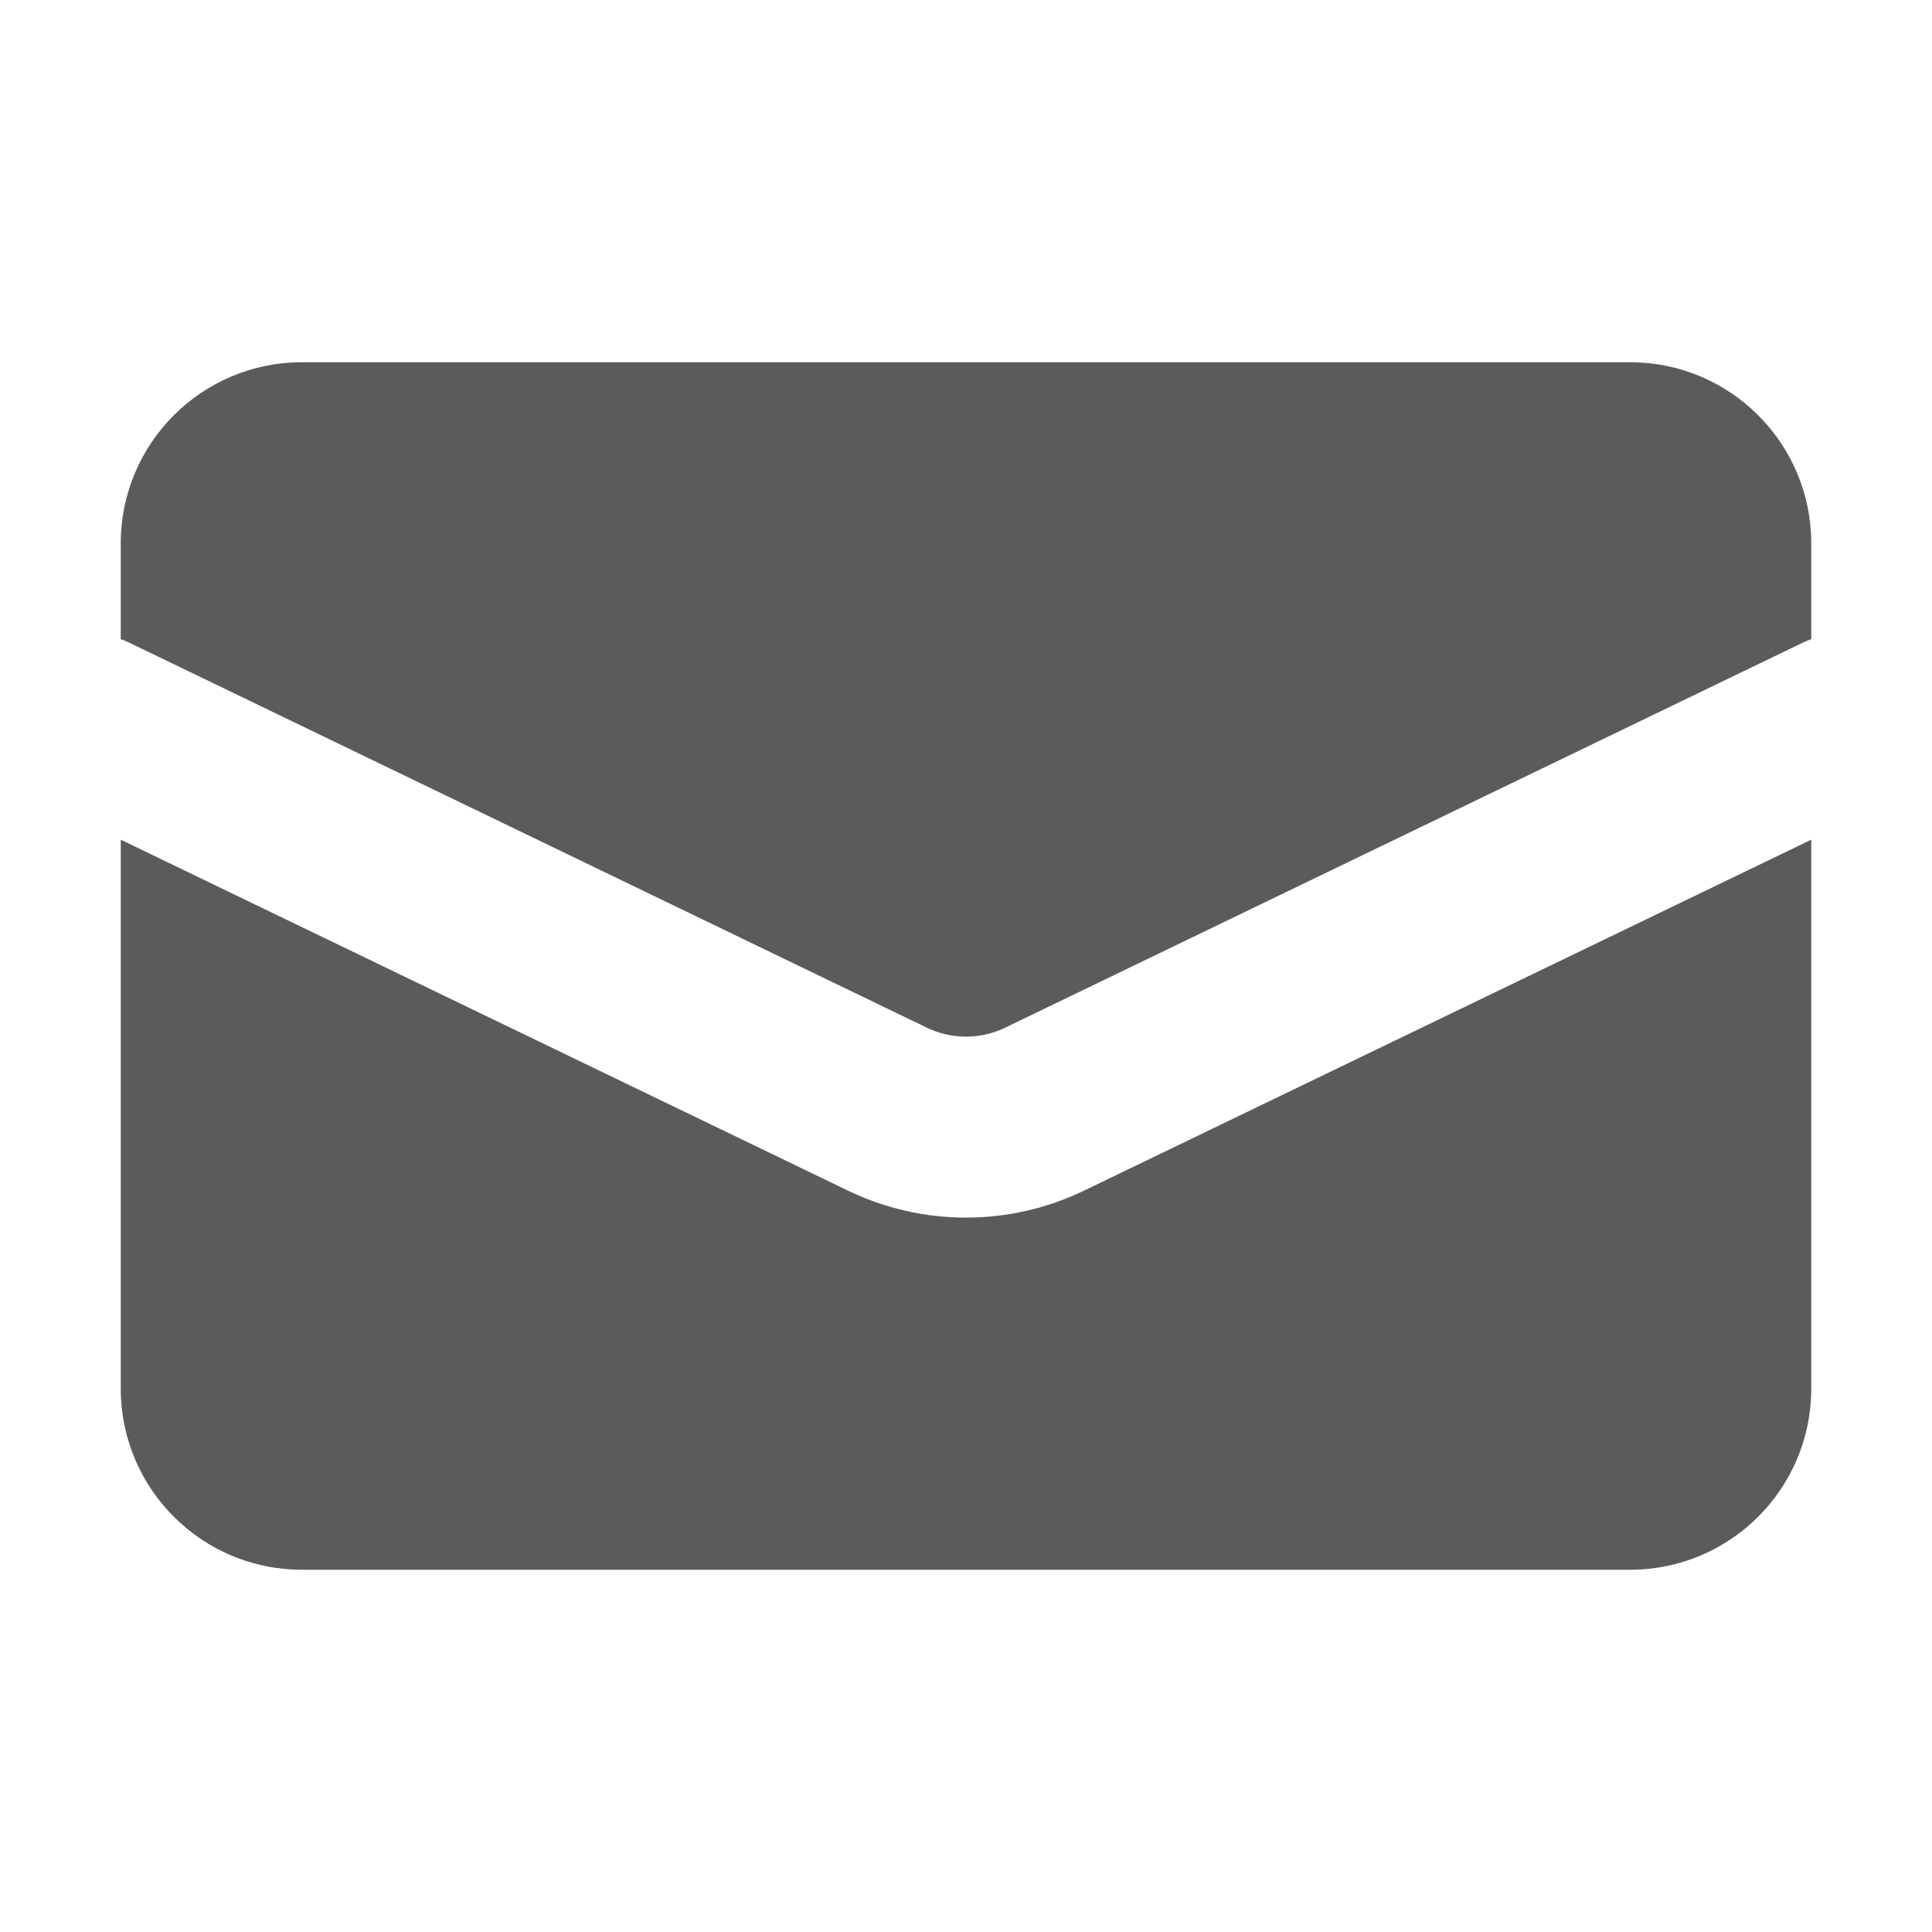
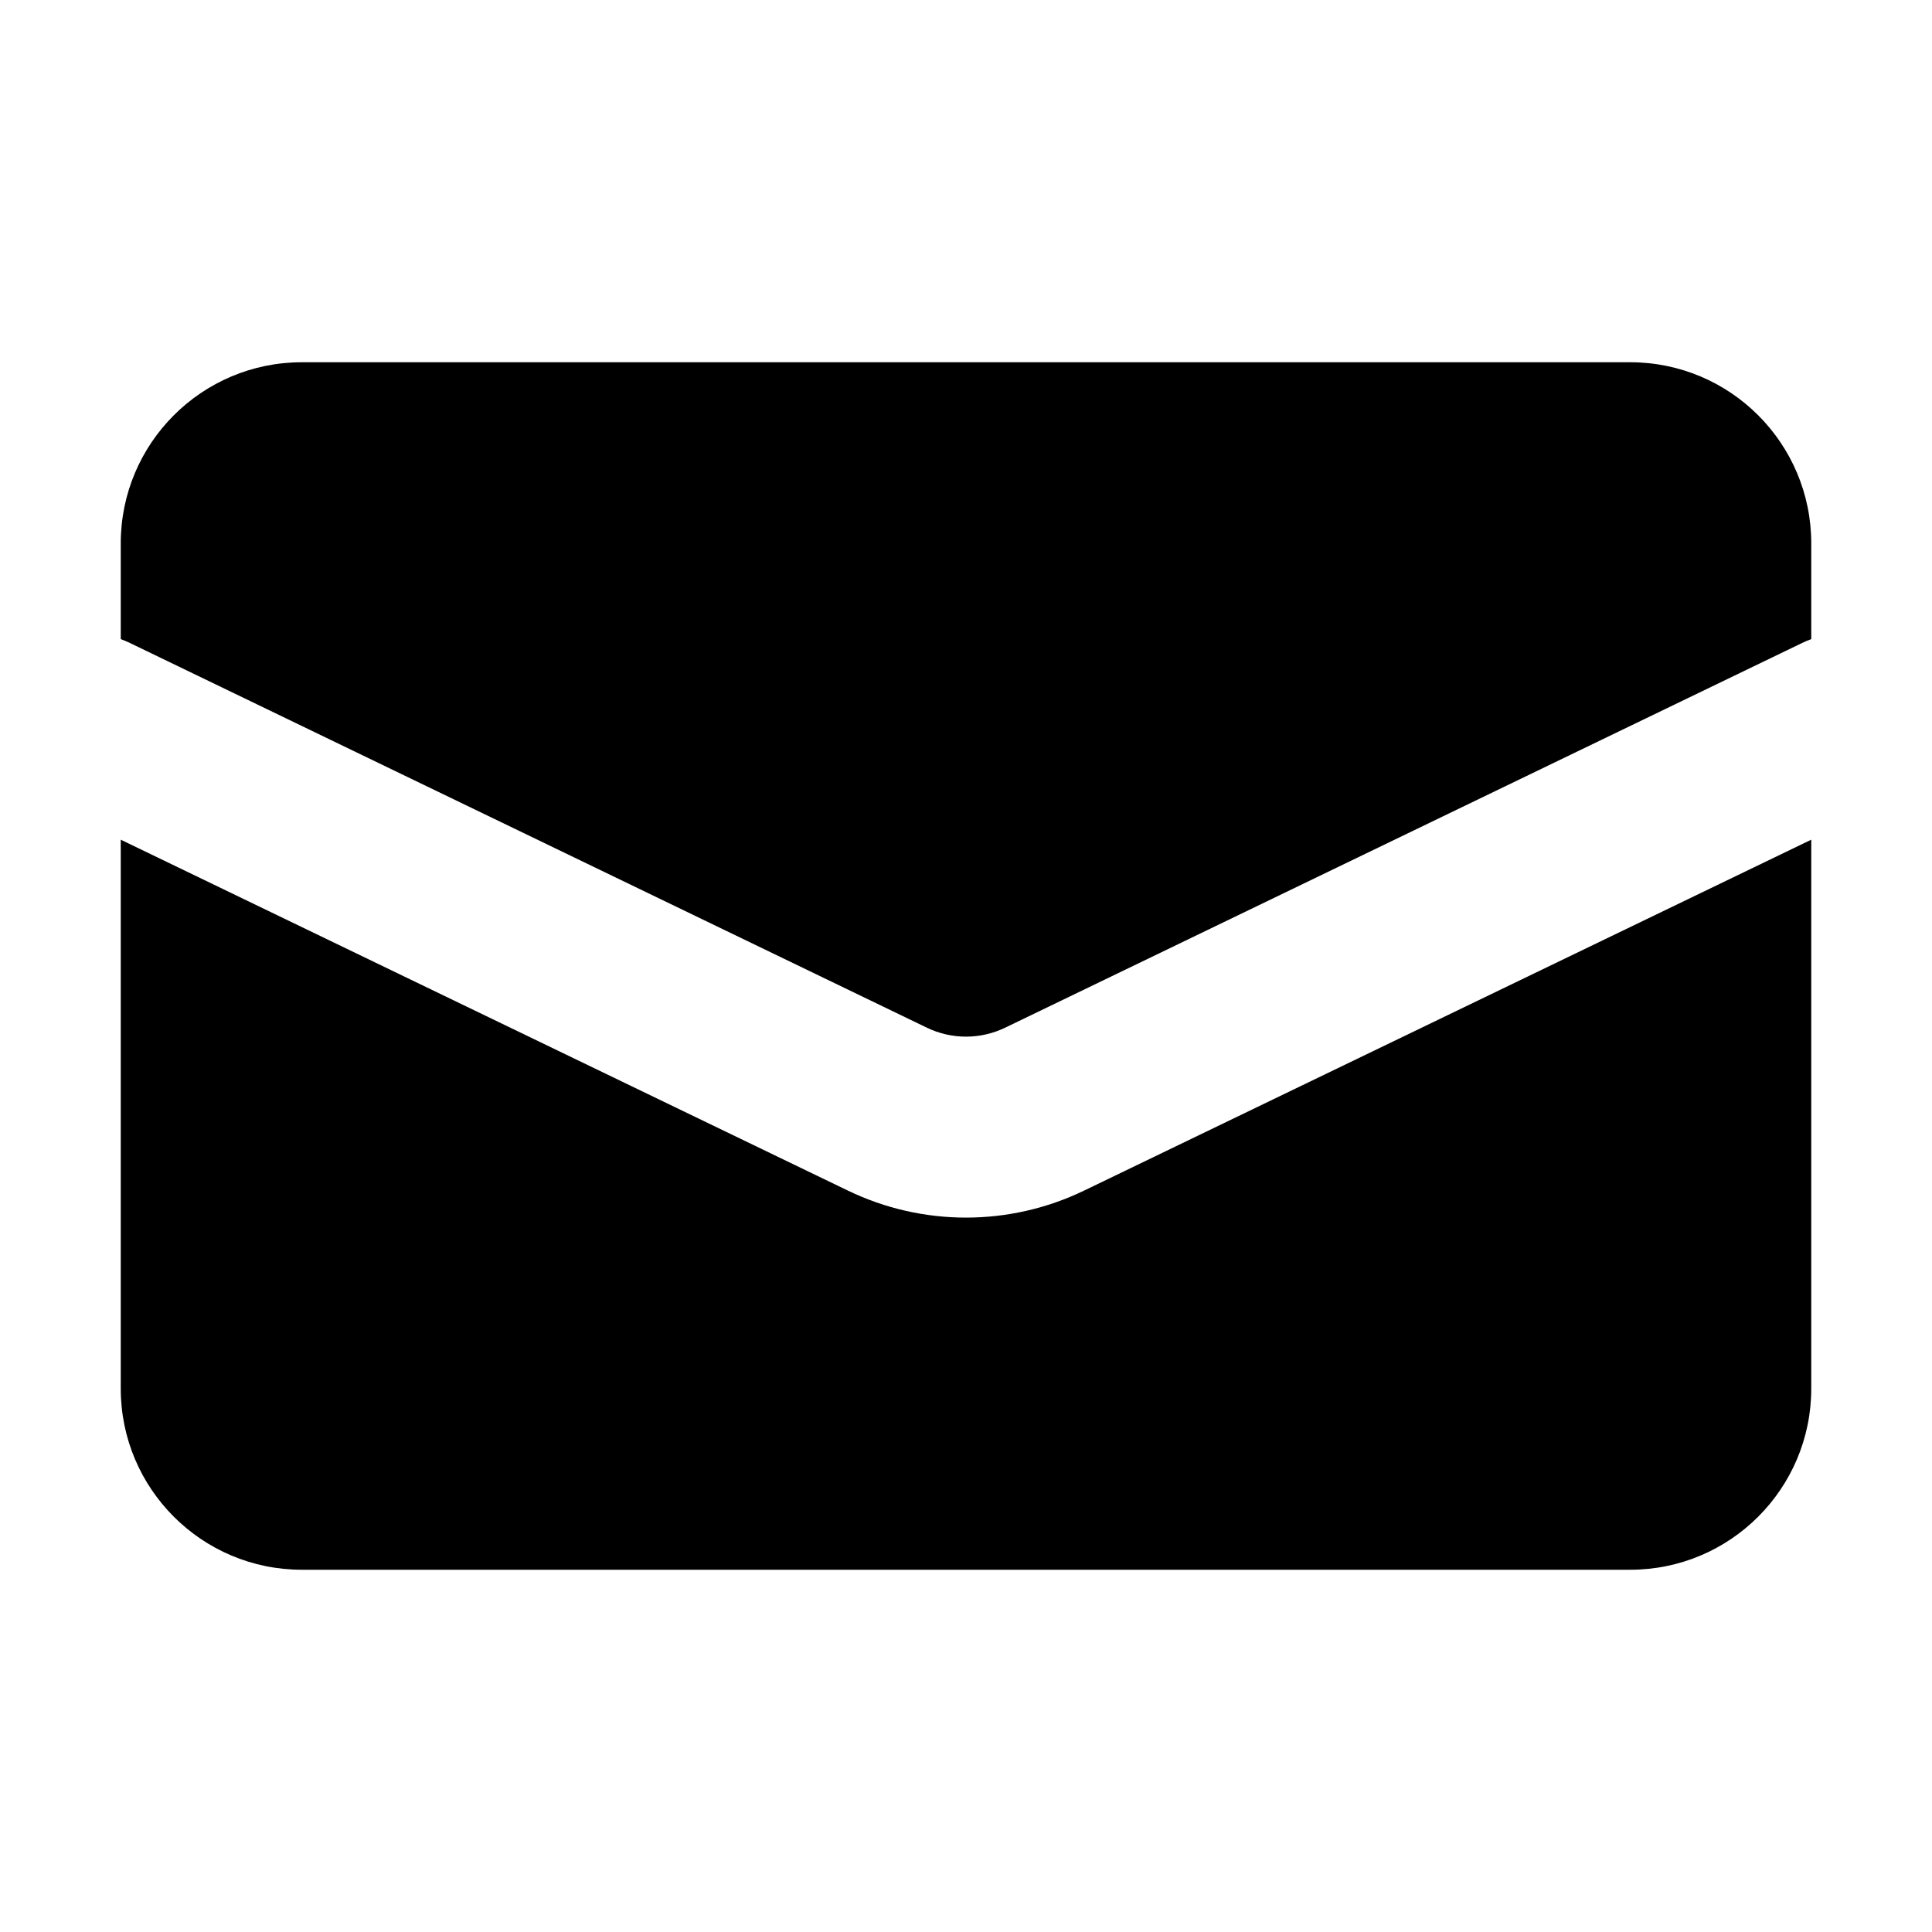
<svg xmlns="http://www.w3.org/2000/svg" viewBox="0 0 16 16" fill="currentColor" class="size-4">
-   <path fill="#5b5b5b" d="M2.5 3A1.5 1.5 0 0 0 1 4.5v.793c.026.009.051.02.076.032L7.674 8.51c.206.1.446.1.652 0l6.598-3.185A.755.755 0 0 1 15 5.293V4.5A1.5 1.5 0 0 0 13.5 3h-11Z" />
-   <path fill="#5b5b5b" d="M15 6.954 8.978 9.86a2.25 2.25 0 0 1-1.956 0L1 6.954V11.5A1.5 1.5 0 0 0 2.5 13h11a1.5 1.5 0 0 0 1.5-1.5V6.954Z" />
+   <path fill="currentColor" d="M2.5 3A1.5 1.5 0 0 0 1 4.5v.793c.026.009.051.02.076.032L7.674 8.51c.206.1.446.1.652 0l6.598-3.185A.755.755 0 0 1 15 5.293V4.5A1.5 1.5 0 0 0 13.5 3h-11Z" />
+   <path fill="currentColor" d="M15 6.954 8.978 9.86a2.25 2.25 0 0 1-1.956 0L1 6.954V11.5A1.5 1.5 0 0 0 2.5 13h11a1.5 1.5 0 0 0 1.5-1.5V6.954Z" />
</svg>
